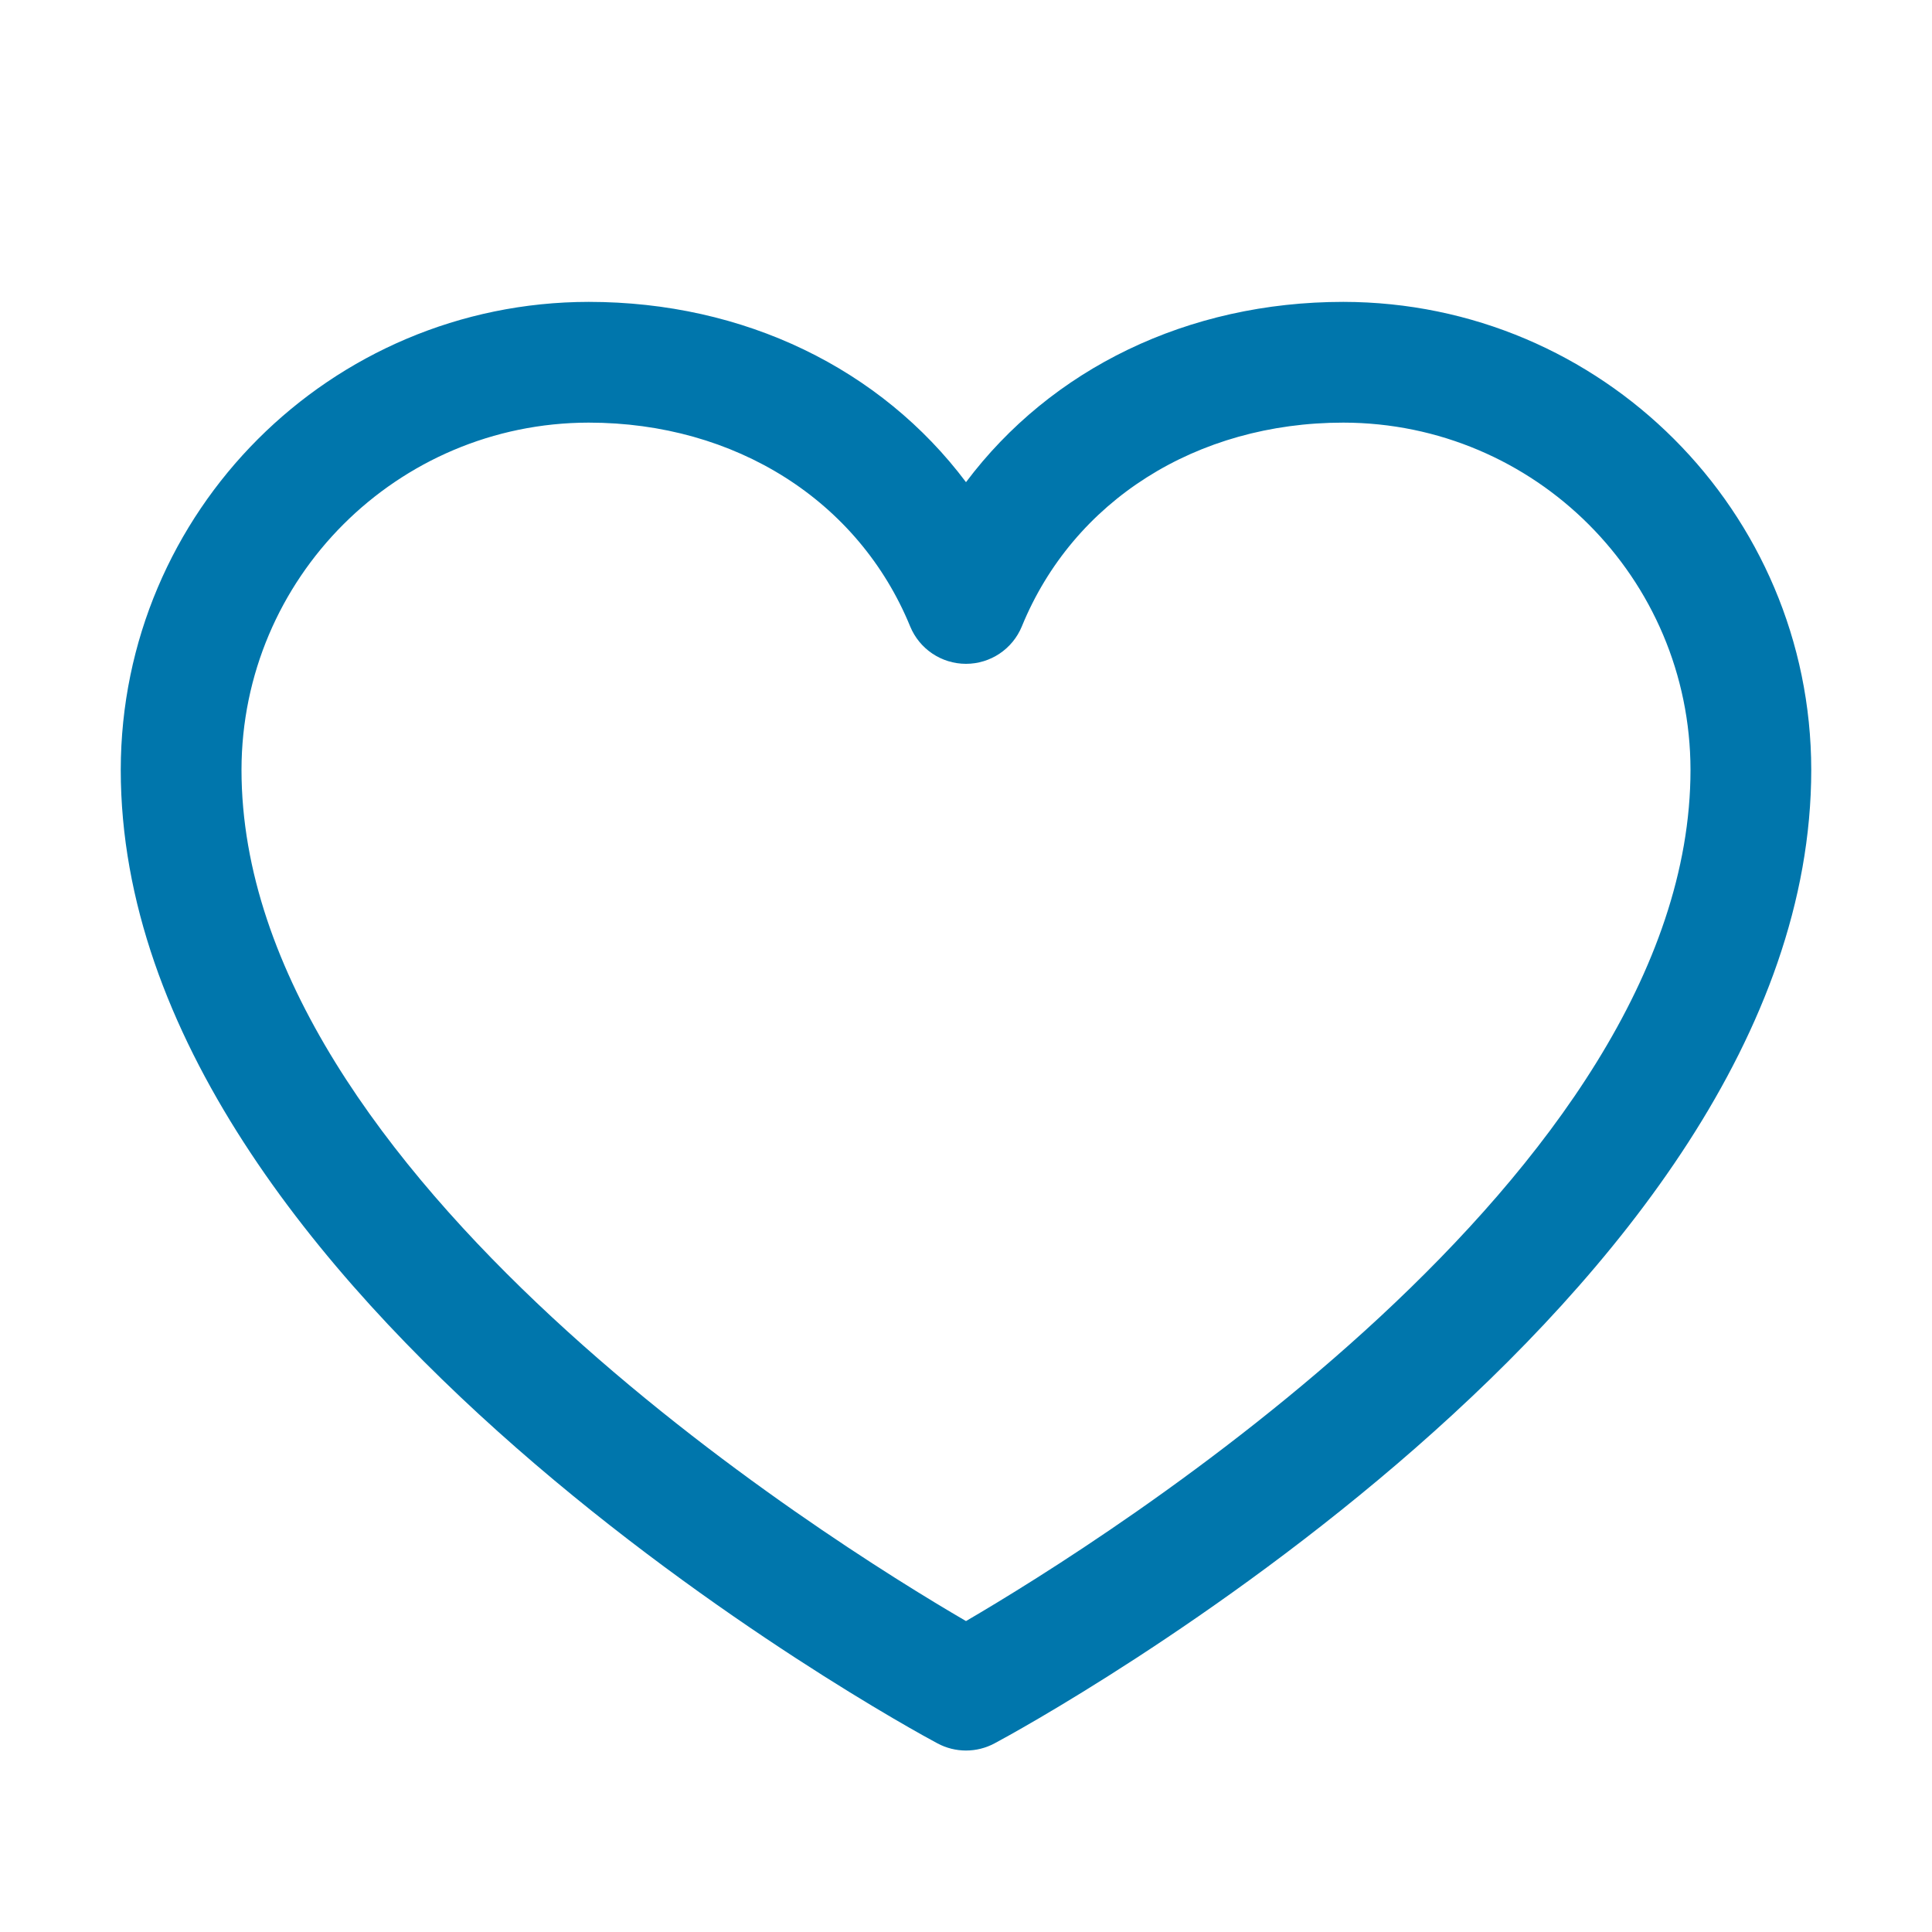
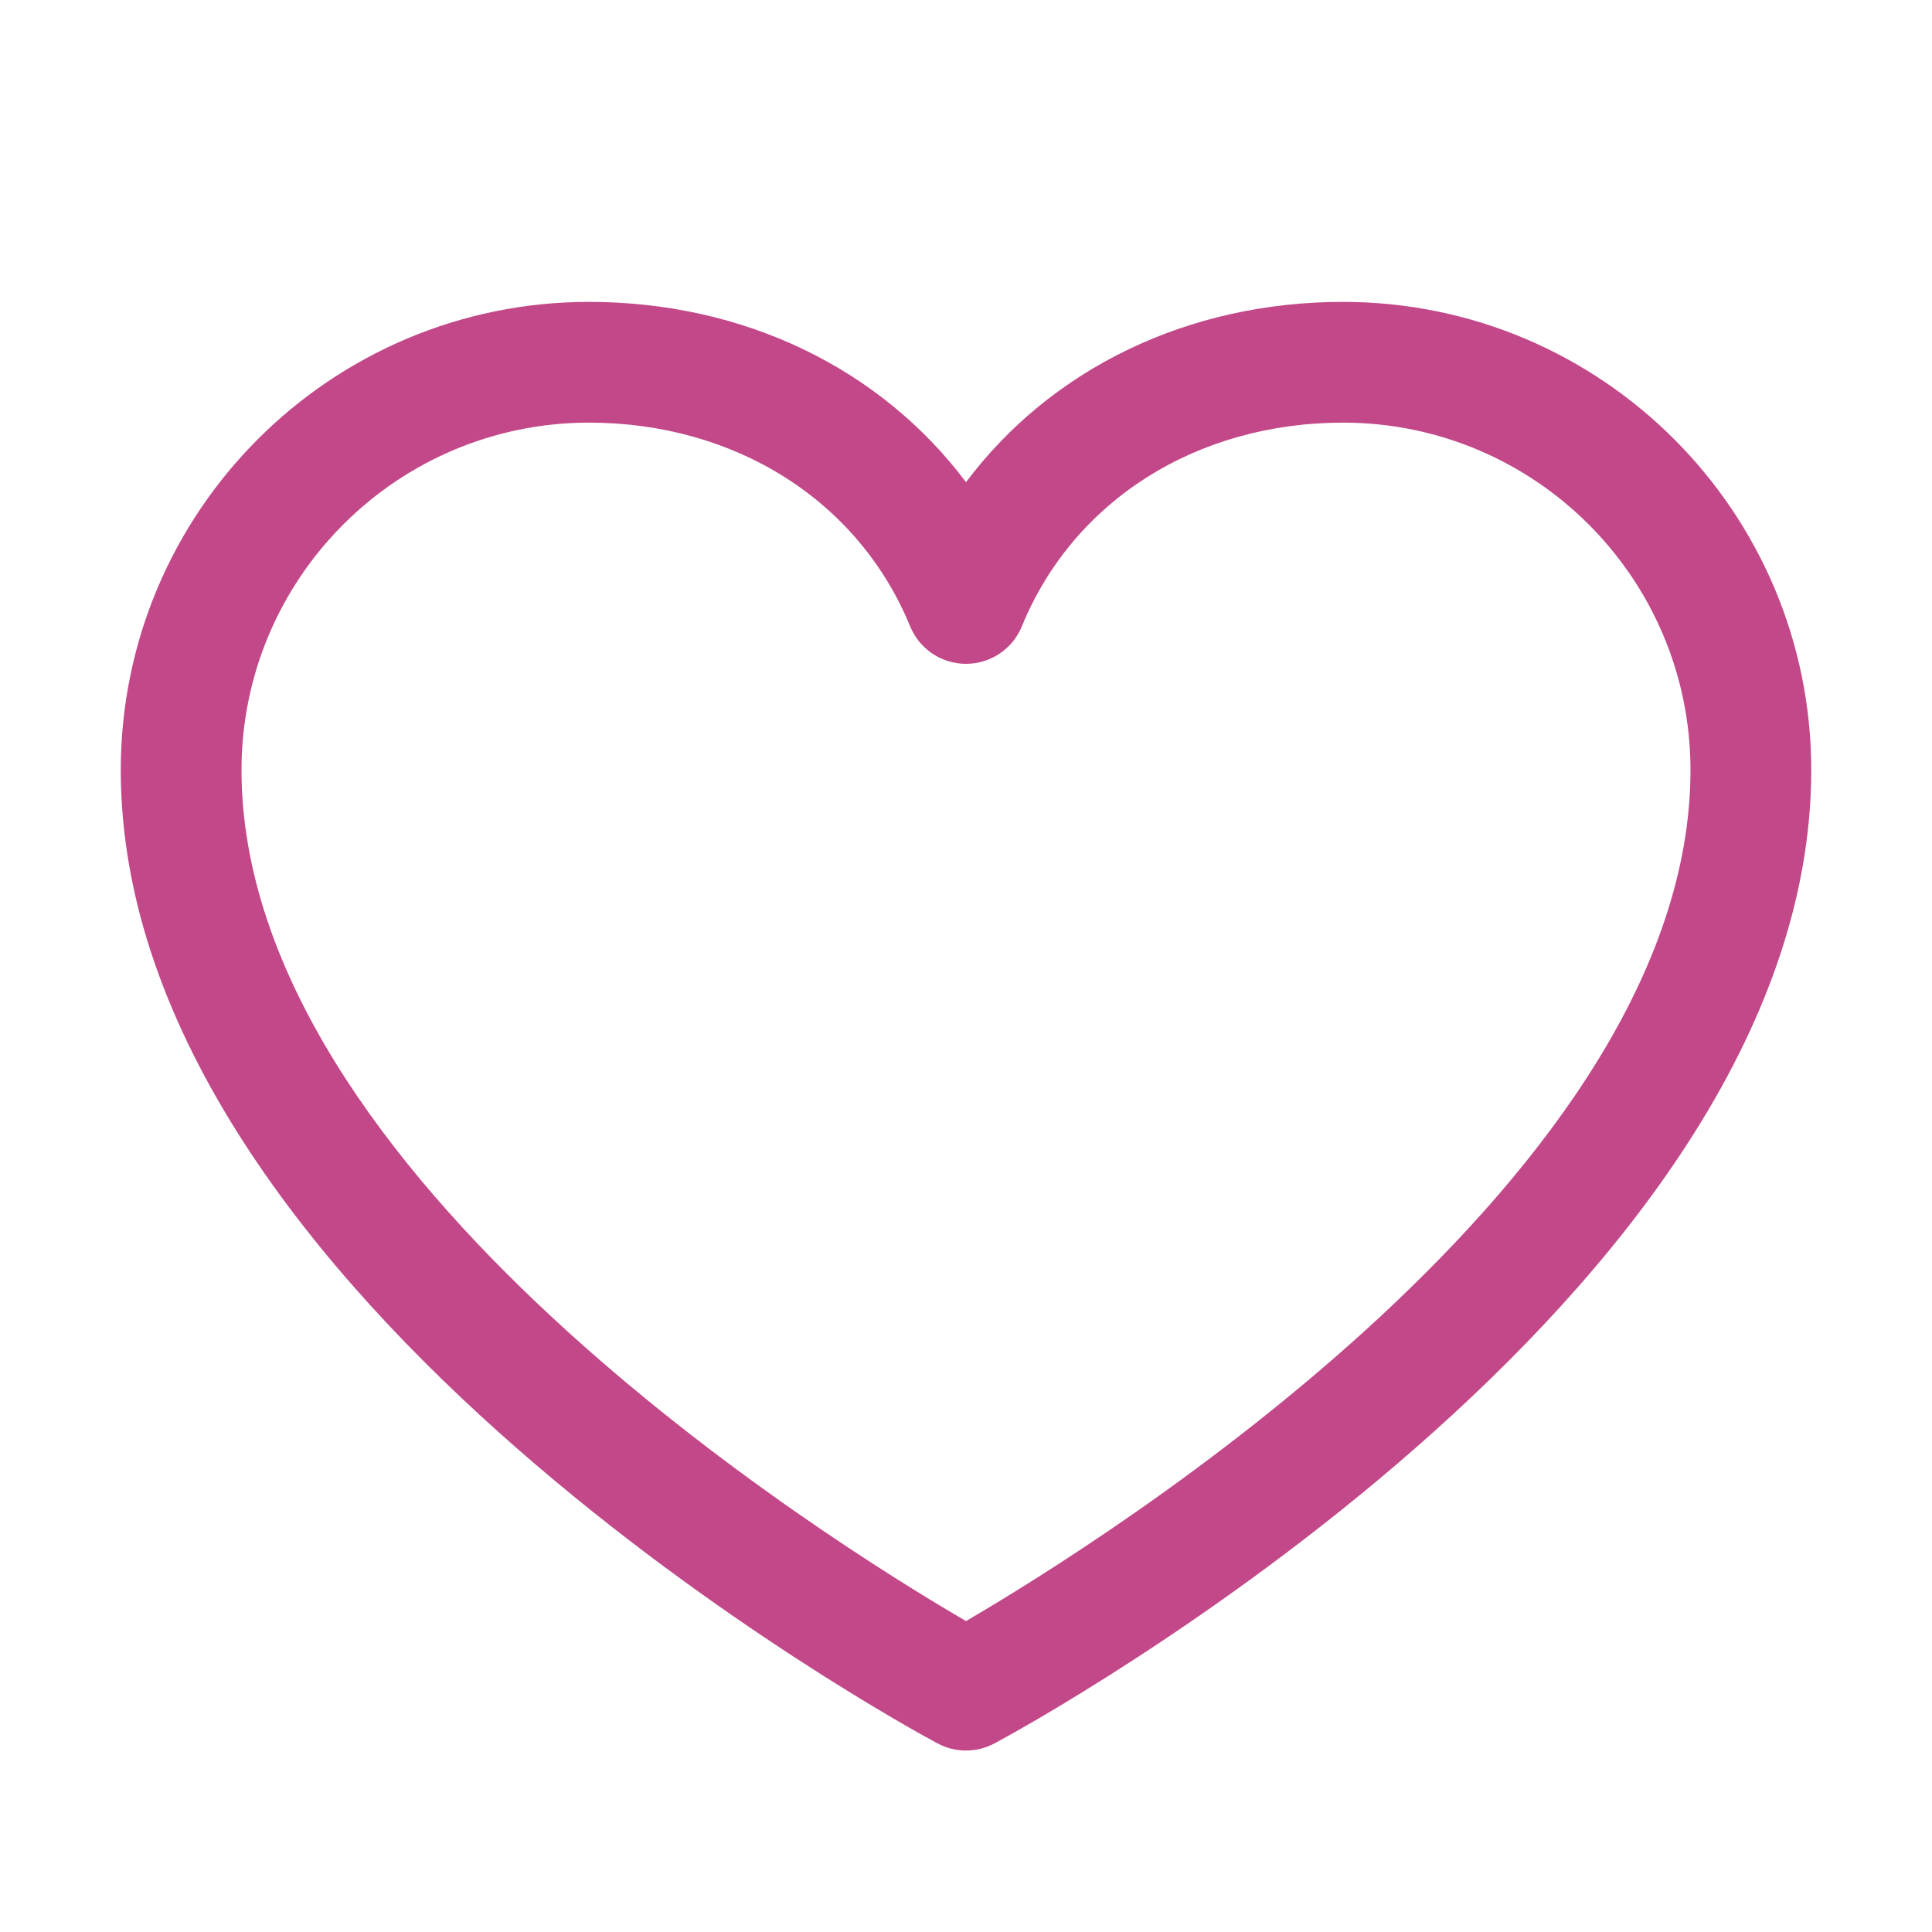
- <svg xmlns="http://www.w3.org/2000/svg" width="32" height="32" fill="#0076AC" viewBox="0 0 256 256">
+ <svg xmlns="http://www.w3.org/2000/svg" width="32" height="32" fill="#C24889" viewBox="0 0 256 256">
  <path d="M178,40c-20.65,0-38.73,8.88-50,23.89C116.73,48.88,98.65,40,78,40a62.07,62.07,0,0,0-62,62c0,70,103.79,126.66,108.21,129a8,8,0,0,0,7.58,0C136.21,228.66,240,172,240,102A62.07,62.07,0,0,0,178,40ZM128,214.8C109.74,204.16,32,155.69,32,102A46.06,46.06,0,0,1,78,56c19.45,0,35.78,10.36,42.6,27a8,8,0,0,0,14.8,0c6.82-16.67,23.15-27,42.6-27a46.06,46.06,0,0,1,46,46C224,155.61,146.24,204.15,128,214.8Z" />
</svg>
